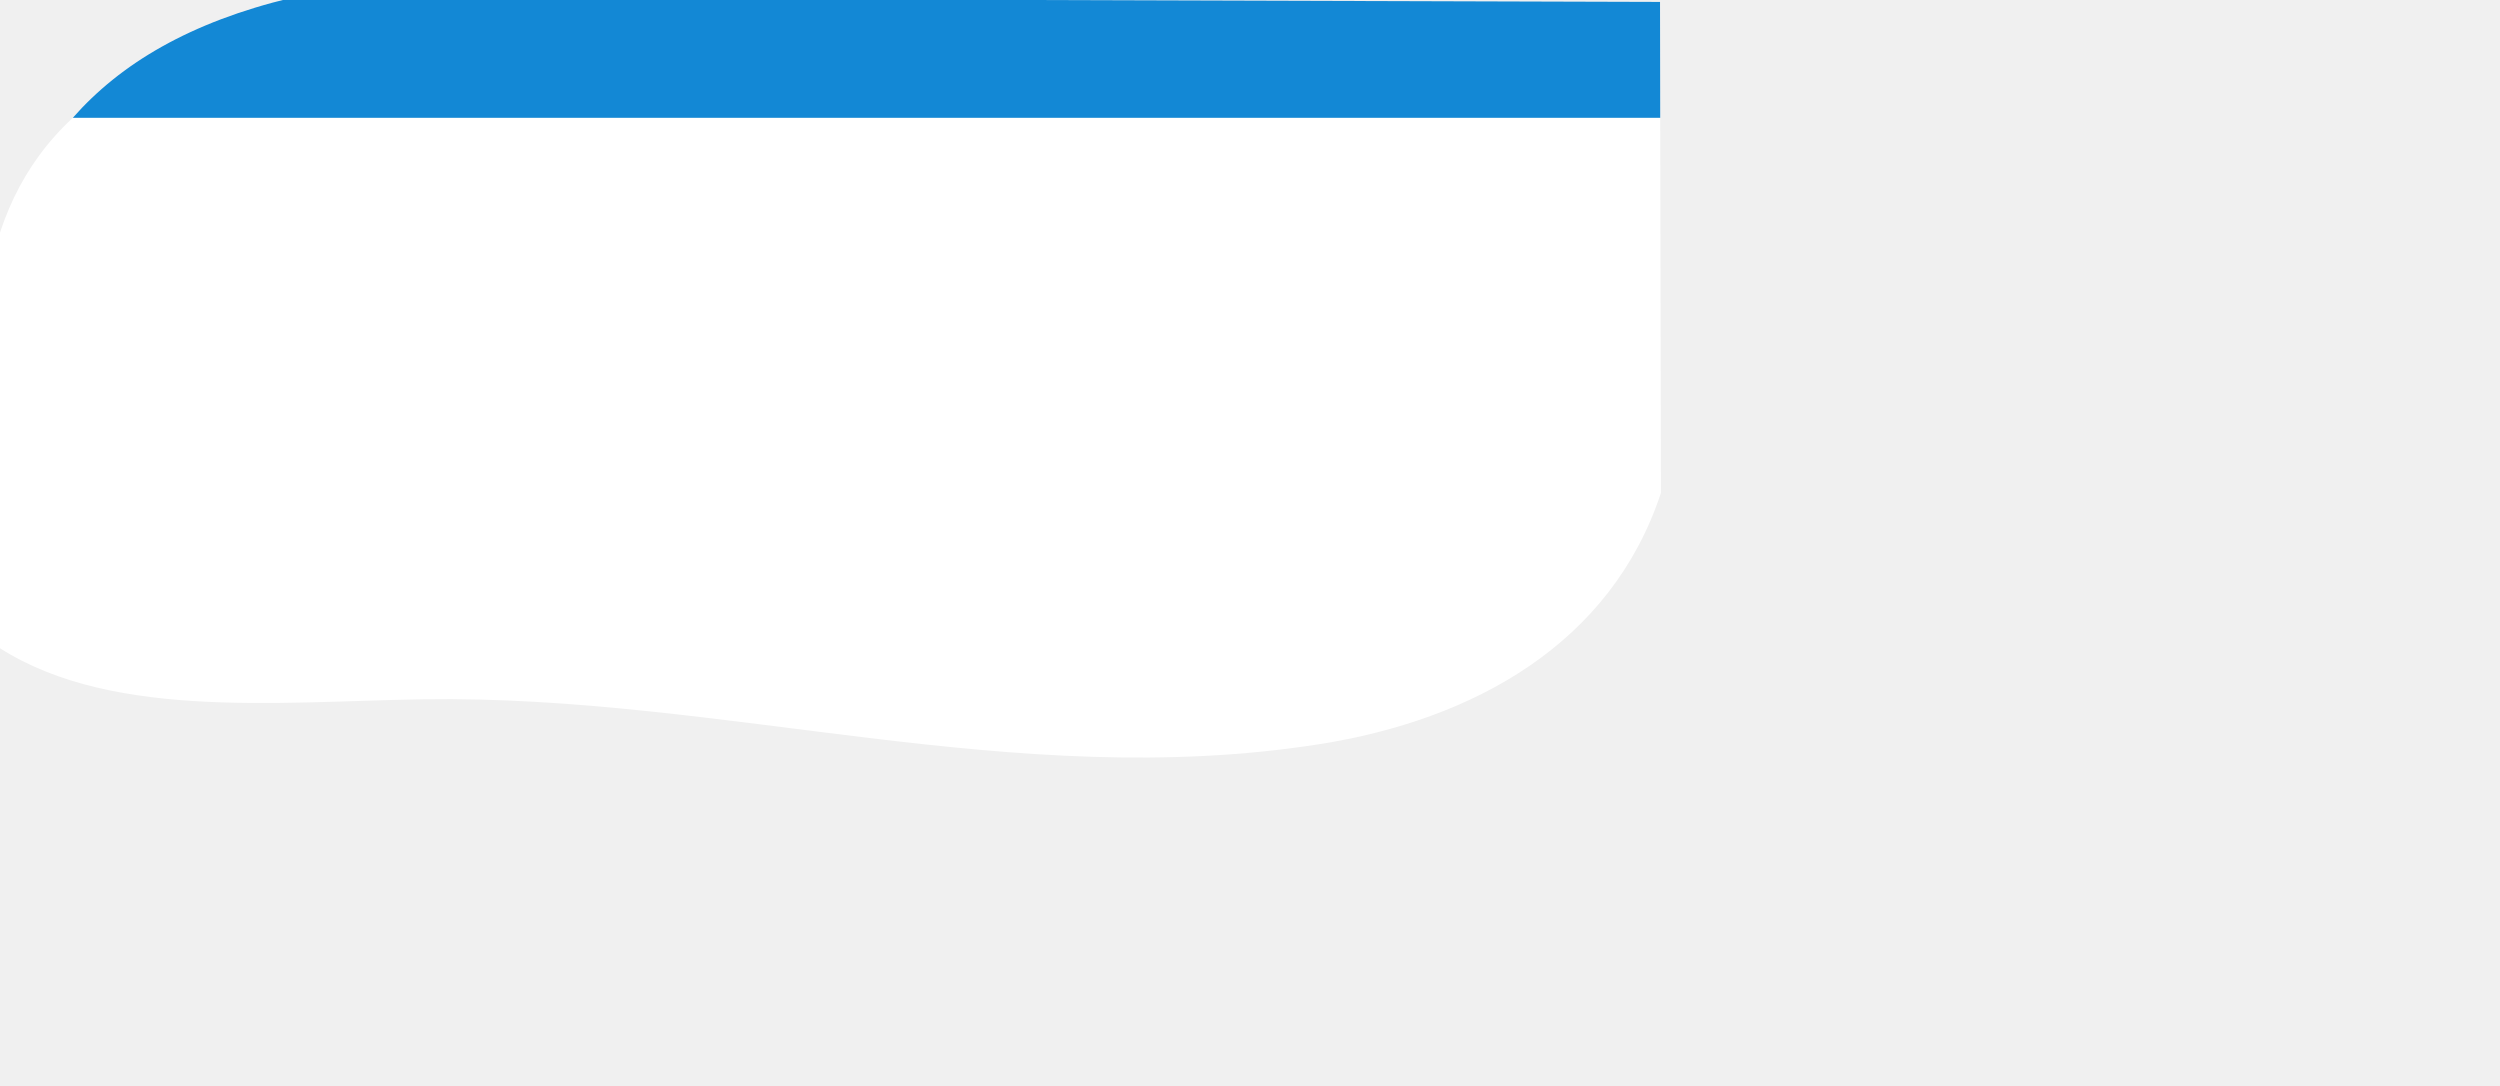
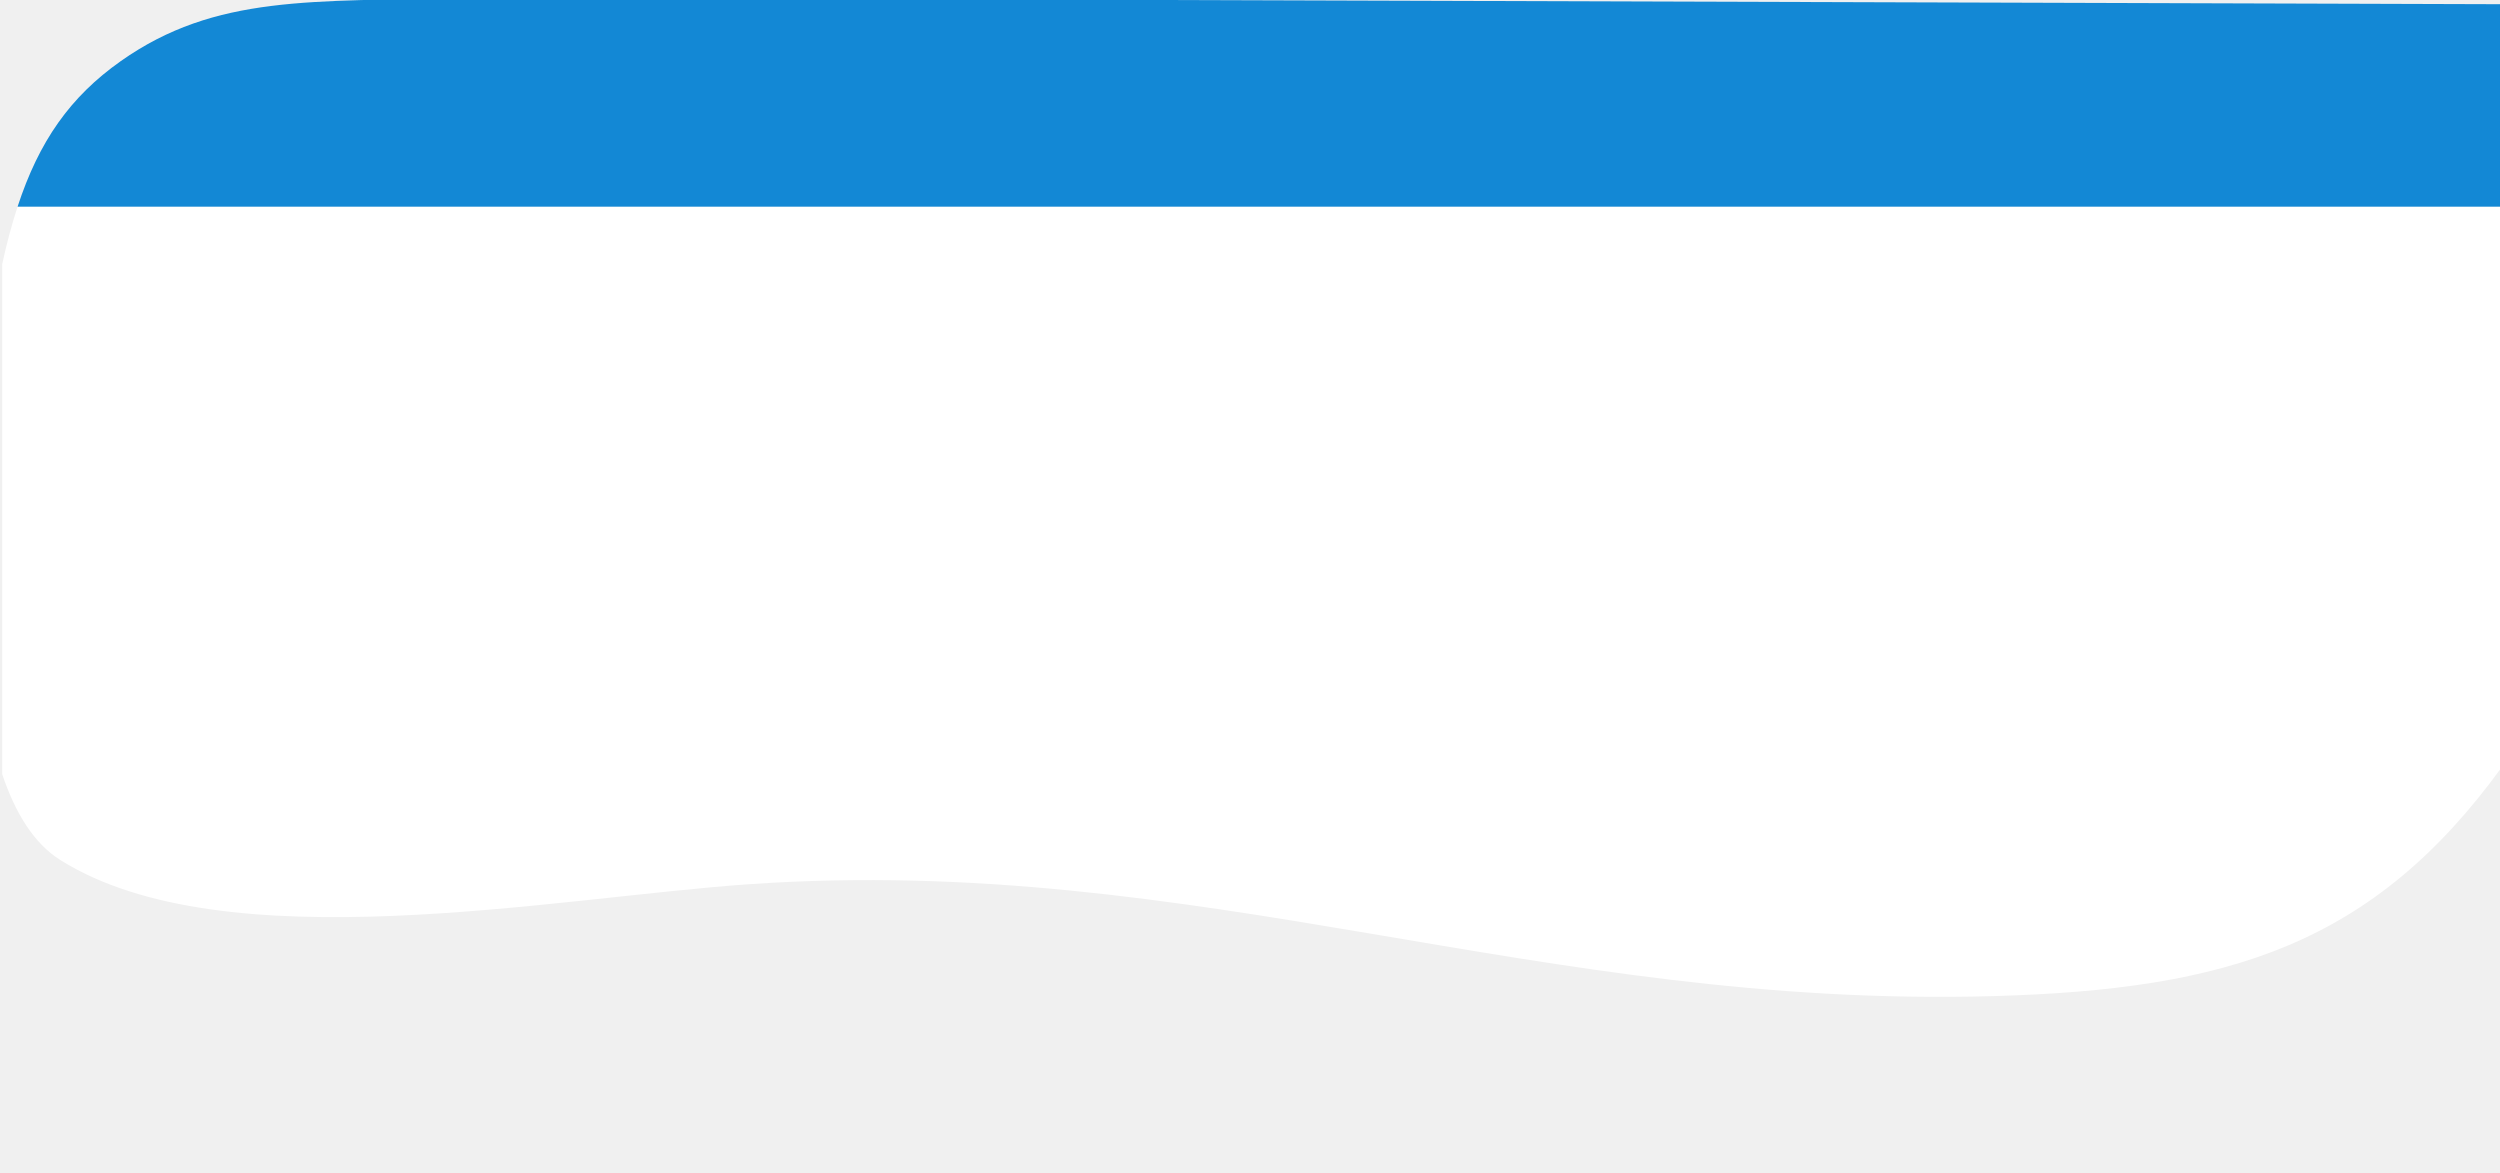
- <svg xmlns="http://www.w3.org/2000/svg" width="1920.052" height="833.747" viewBox="0 0 1920.052 833.747" version="1.1" id="svg9">
+ <svg xmlns="http://www.w3.org/2000/svg" width="1920.052" height="900.747" viewBox="0 0 1920.052 900.747" version="1.1" id="svg9">
  <defs id="defs6">
    <style id="style4">
      .cls-1 {
        fill: #1388d5;
        fill-rule: evenodd;
        opacity: 1.0;
      }
    </style>
  </defs>
-   <path id="Rounded_Rectangle_514" style="fill:#ffffff;stroke-width:1" d="M 1275.074,90.453 H 55.949 C 16.442,127.107 -2.658,172.54 -10.188,222.418 c 0,0 -84.51,208.151 1.713,269.739 86.326,61.661 220.43,46.669 333.213,44.919 231.589,-3.593 453.425,71.349 688.051,34.548 119.252,-18.705 224.64,-77.315 262.85,-193.065 z" />
-   <path id="path944" style="stroke-width:1;fill:#1388d5;fill-opacity:1" d="M 224.053 -1.707 C 145.771 16.942 92.258 49.162 55.949 90.453 L 1275.074 90.453 L 1274.932 1.479 L 224.053 -1.707 z " />
+   <path id="Rounded_Rectangle_514" style="fill:#ffffff;stroke-width:1.52" d="M 1.707 594.619 C 11.653 624.308 25.994 647.755 46.311 660.504 C 172.892 739.937 425.816 689.308 576.475 679.006 C 920.328 655.493 1181.622 774.831 1530.758 765.041 C 1710.637 759.997 1822.531 726.047 1922.043 588.344 L 1921.236 158.721 L 13.506 158.721 C 9.094 172.202 5.176 186.771 1.707 202.777 L 1.707 594.619 z " />
+   <path id="path843" style="fill:#1388d5;fill-opacity:1;stroke-width:1.52" d="M 13.506,158.721 H 1921.236 l -0.033,-17.424 L 1920.99,3.236 356.617,-1.707 C 240.085,1.69 165.814,-4.603 92.721,46.959 53.881,74.358 29.95,108.473 13.506,158.721 Z" />
</svg>
